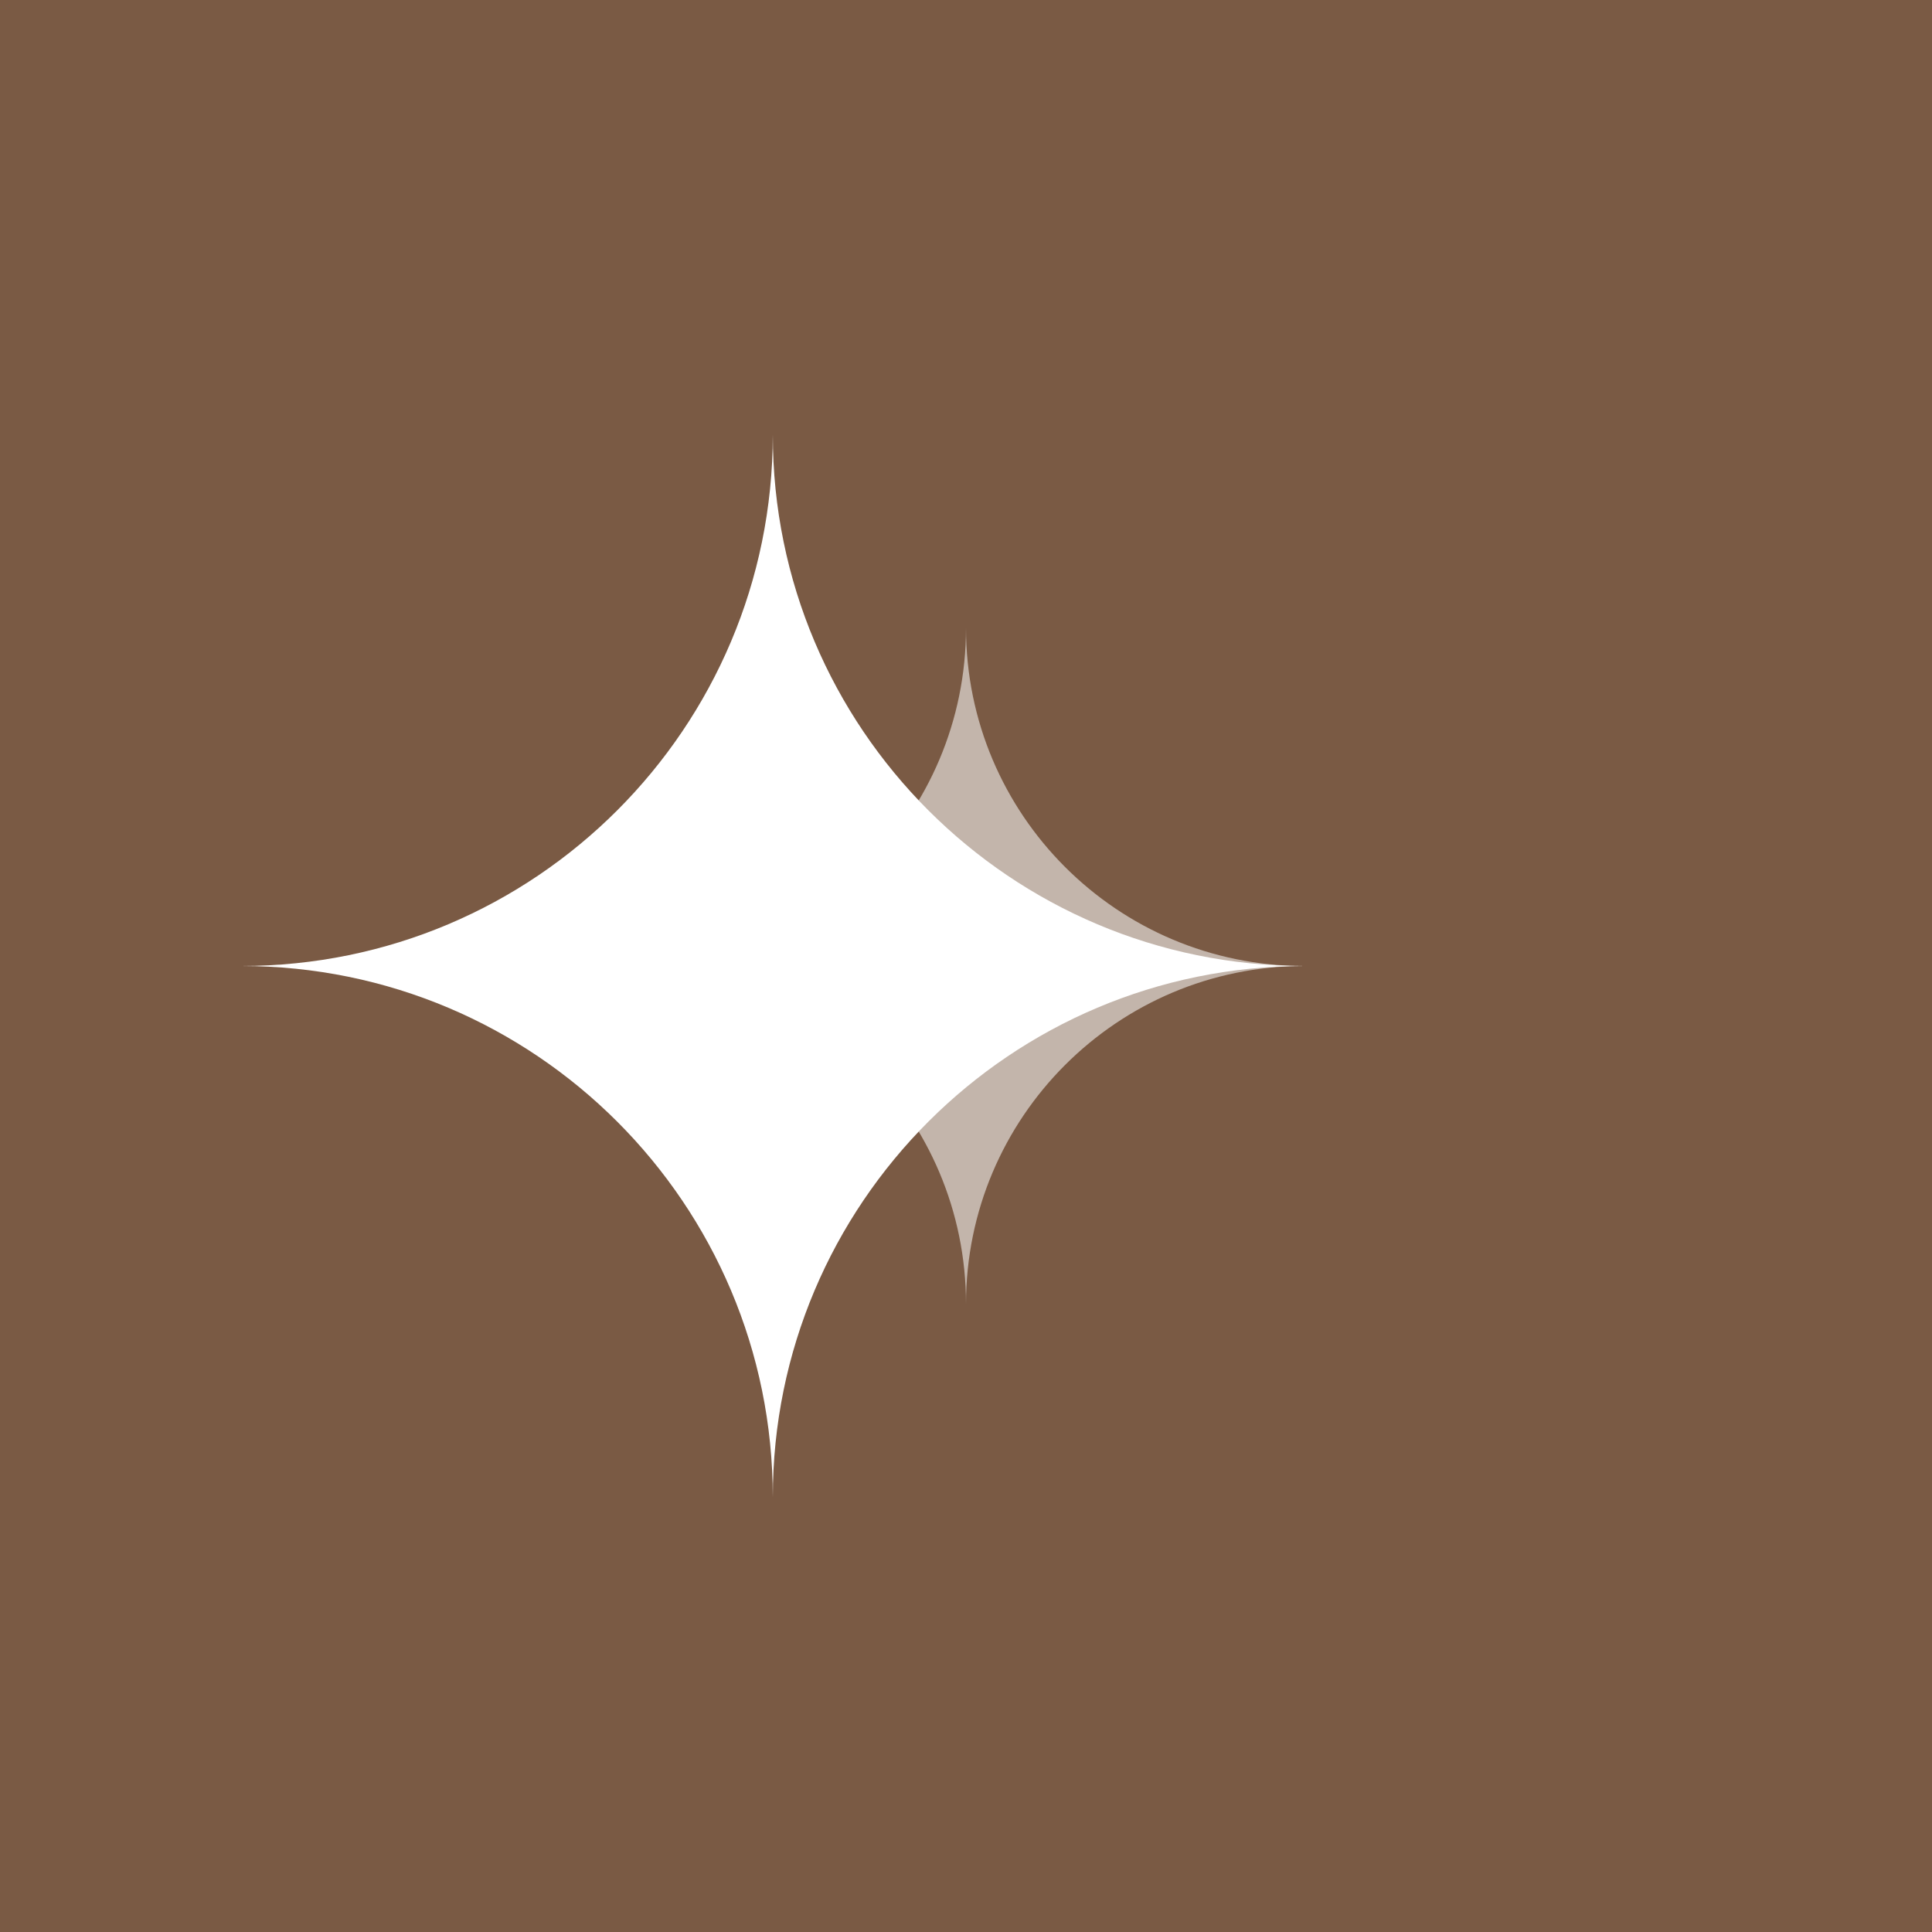
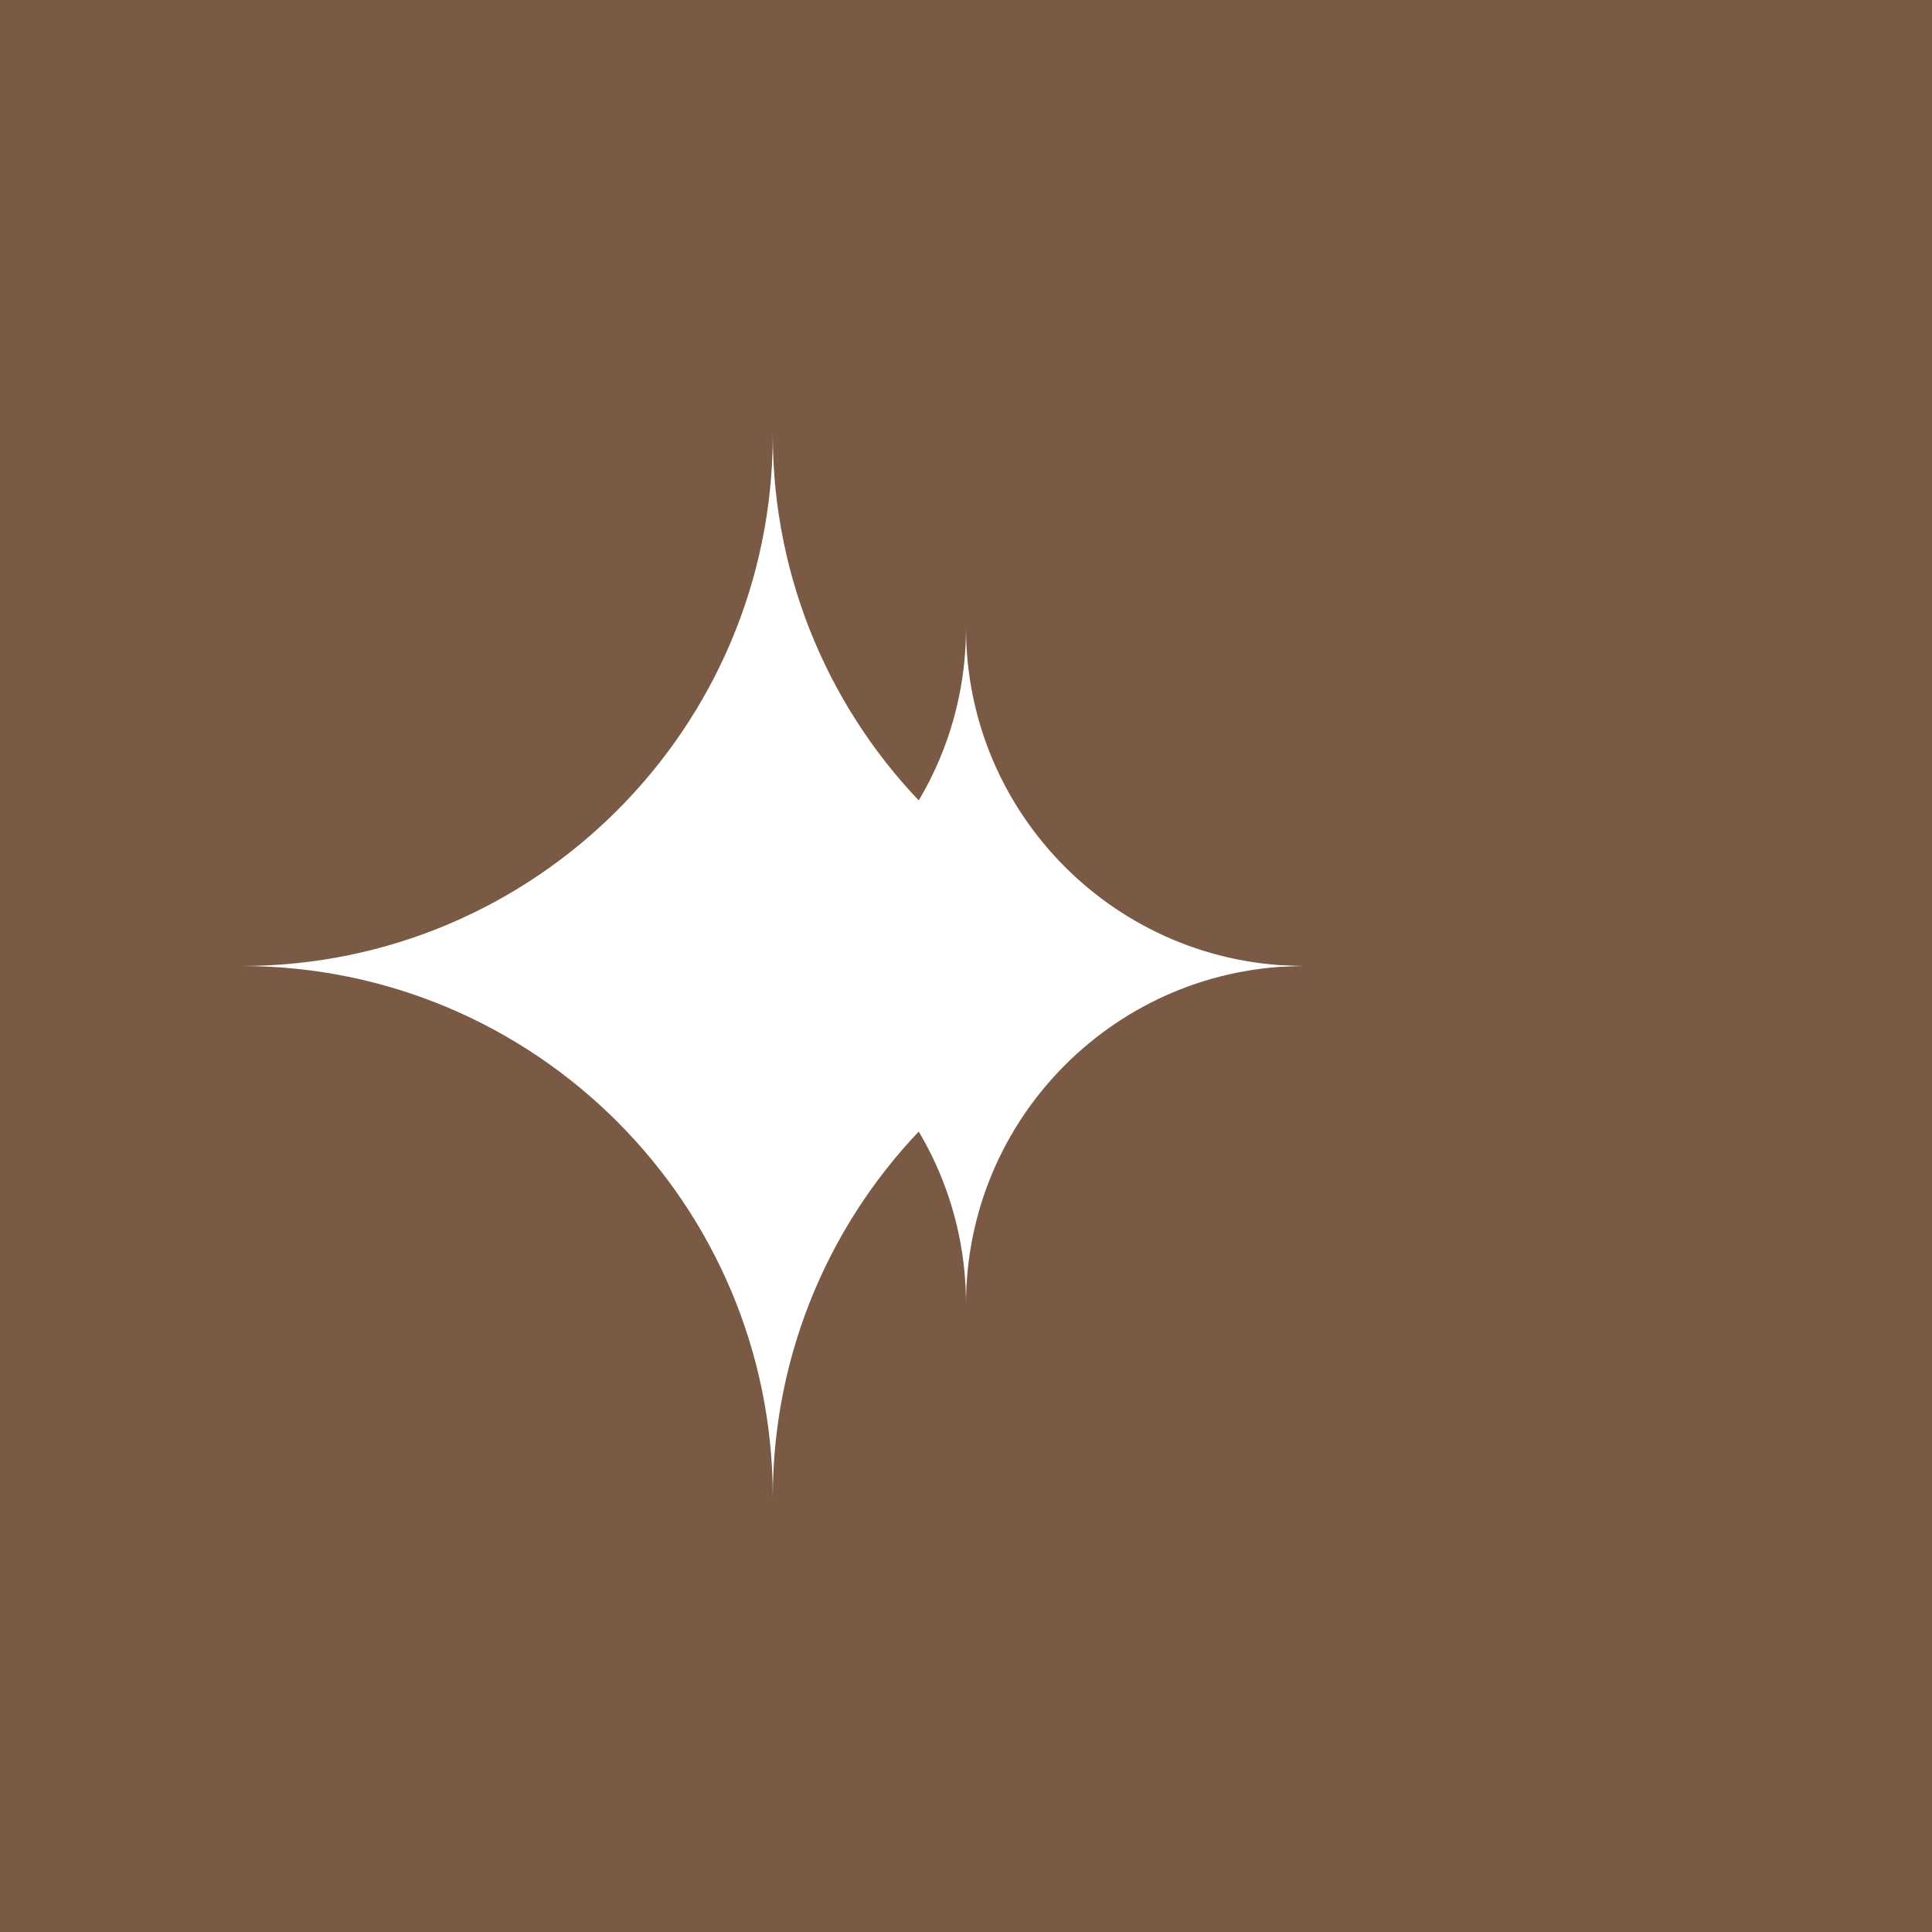
<svg xmlns="http://www.w3.org/2000/svg" viewBox="0 0 200 200">
  <rect width="200" height="200" fill="#7A5A44" />
-   <path d="M 100 65 A 35 35 0 0 0 135 100 A 35 35 0 0 0 100 135 A 35 35 0 0 0 65 100 A 35 35 0 0 0 100 65 Z" fill="#FFFFFF" opacity="0.55" />
+   <path d="M 100 65 A 35 35 0 0 0 135 100 A 35 35 0 0 0 100 135 A 35 35 0 0 0 65 100 A 35 35 0 0 0 100 65 Z" fill="#FFFFFF" />
  <path d="M 80 45 A 55 55 0 0 0 135 100 A 55 55 0 0 0 80 155 A 55 55 0 0 0 25 100 A 55 55 0 0 0 80 45 Z" fill="#FFFFFF" />
</svg>
